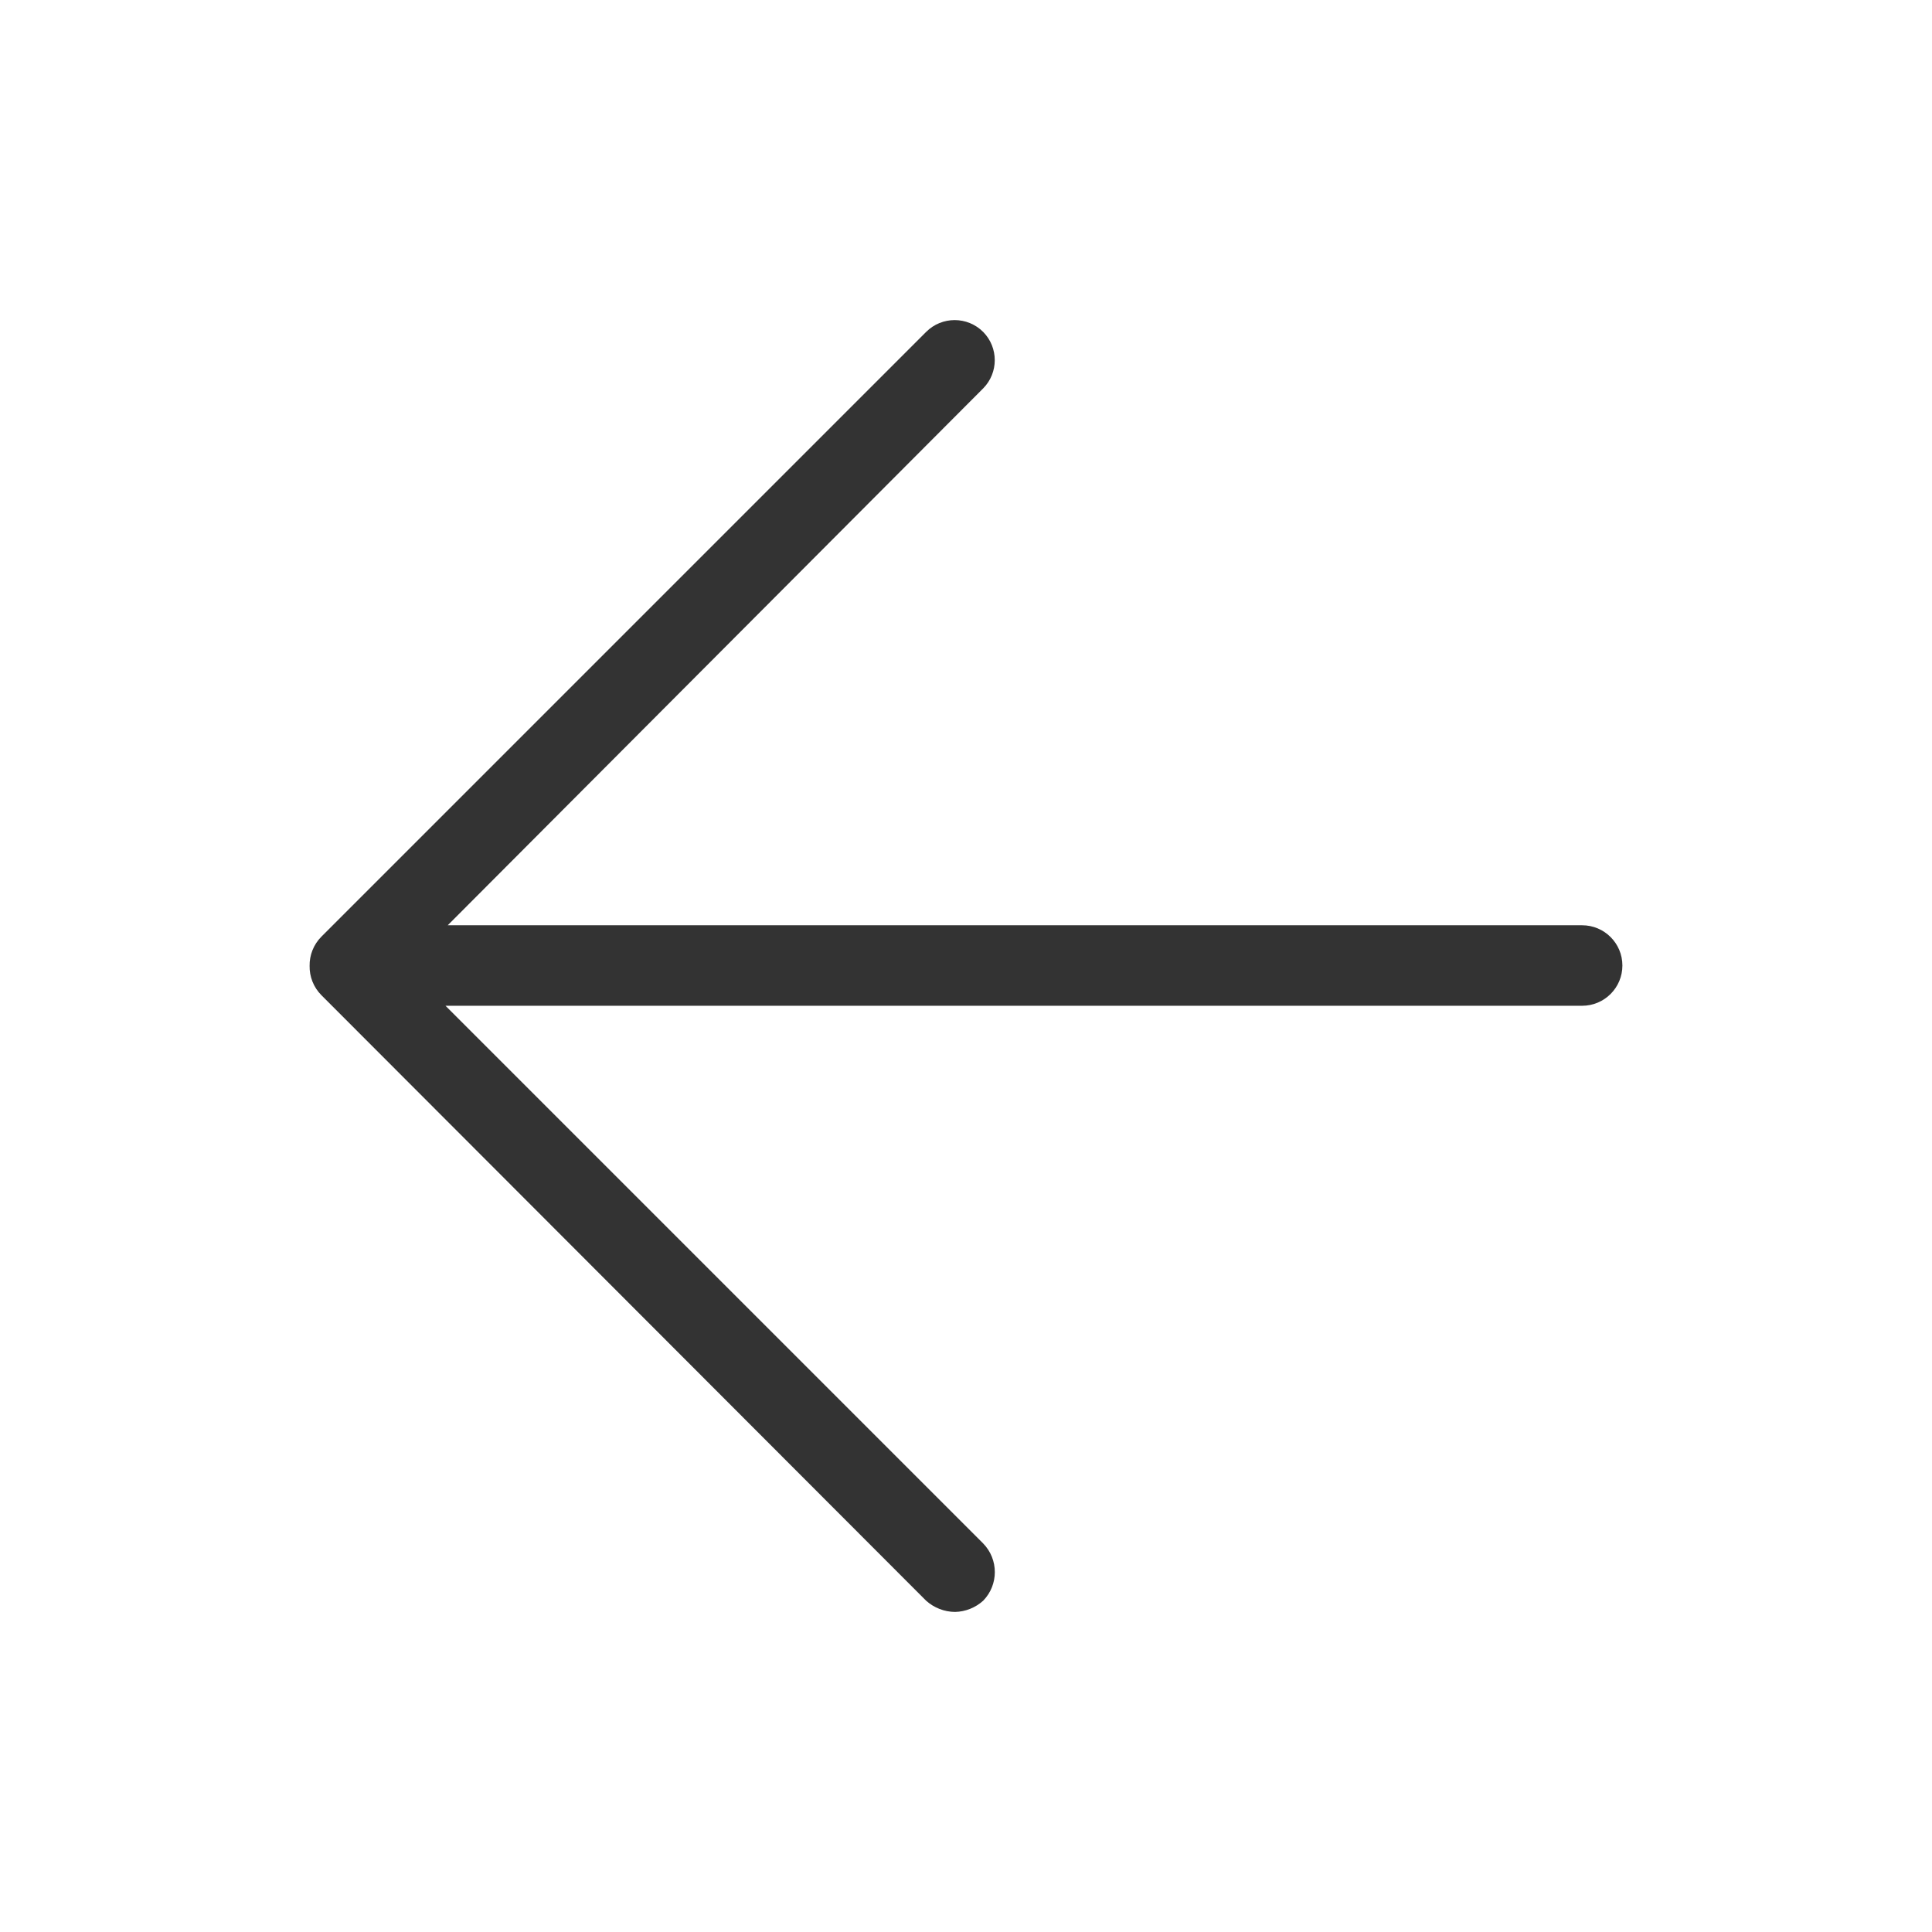
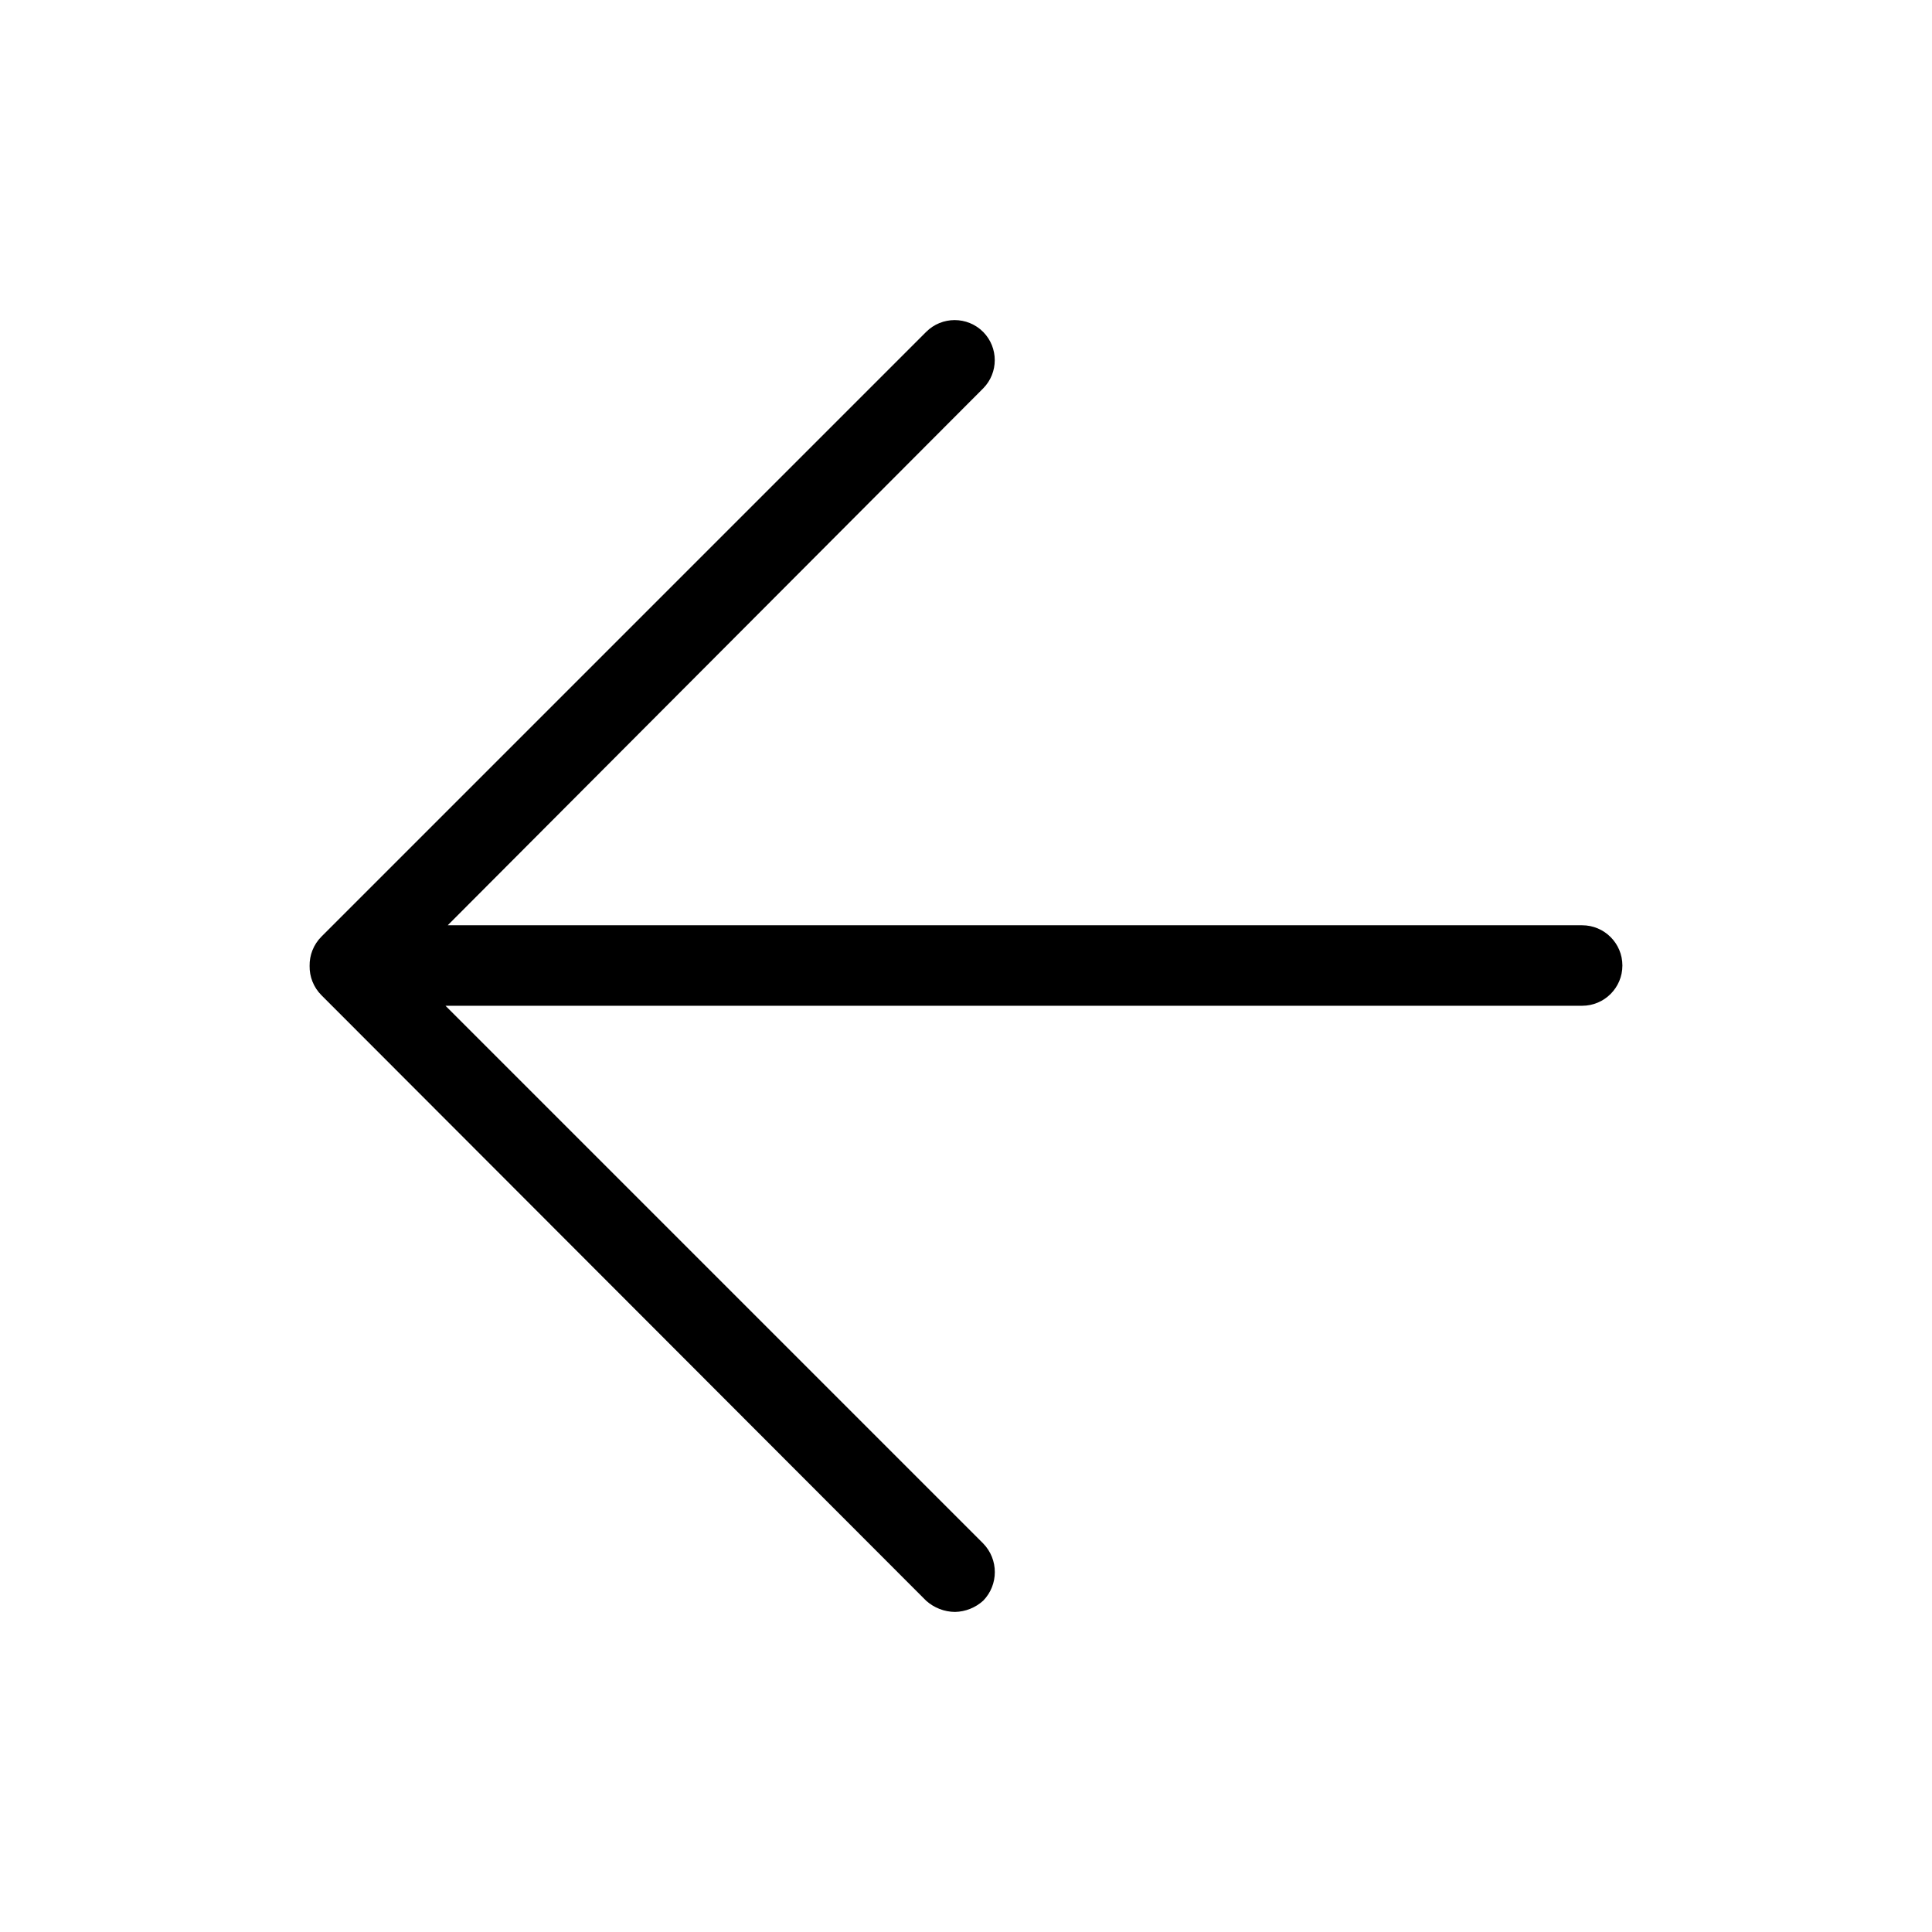
<svg xmlns="http://www.w3.org/2000/svg" viewBox="0 0 24 24">
-   <path fill="#333" d="M 19.654 12.494 C 19.65 12.494 9.07 12.494 5.534 12.494 L 12.214 19.174 C 12.406 19.372 12.406 19.686 12.214 19.884 C 12.118 19.971 11.994 20.021 11.864 20.024 C 11.731 20.023 11.603 19.973 11.504 19.884 L 3.994 12.364 C 3.893 12.263 3.844 12.131 3.846 11.999 C 3.844 11.867 3.893 11.735 3.994 11.634 L 11.504 4.124 C 11.7 3.927 12.018 3.927 12.214 4.124 C 12.405 4.318 12.405 4.63 12.214 4.824 L 5.562 11.494 L 19.654 11.494 C 19.93 11.494 20.154 11.718 20.154 11.994 C 20.154 12.27 19.93 12.494 19.654 12.494 Z" />
+   <path d="M 19.654 12.494 C 19.65 12.494 9.07 12.494 5.534 12.494 L 12.214 19.174 C 12.406 19.372 12.406 19.686 12.214 19.884 C 12.118 19.971 11.994 20.021 11.864 20.024 C 11.731 20.023 11.603 19.973 11.504 19.884 L 3.994 12.364 C 3.893 12.263 3.844 12.131 3.846 11.999 C 3.844 11.867 3.893 11.735 3.994 11.634 L 11.504 4.124 C 11.7 3.927 12.018 3.927 12.214 4.124 C 12.405 4.318 12.405 4.63 12.214 4.824 L 5.562 11.494 L 19.654 11.494 C 19.93 11.494 20.154 11.718 20.154 11.994 C 20.154 12.27 19.93 12.494 19.654 12.494 Z" />
</svg>
